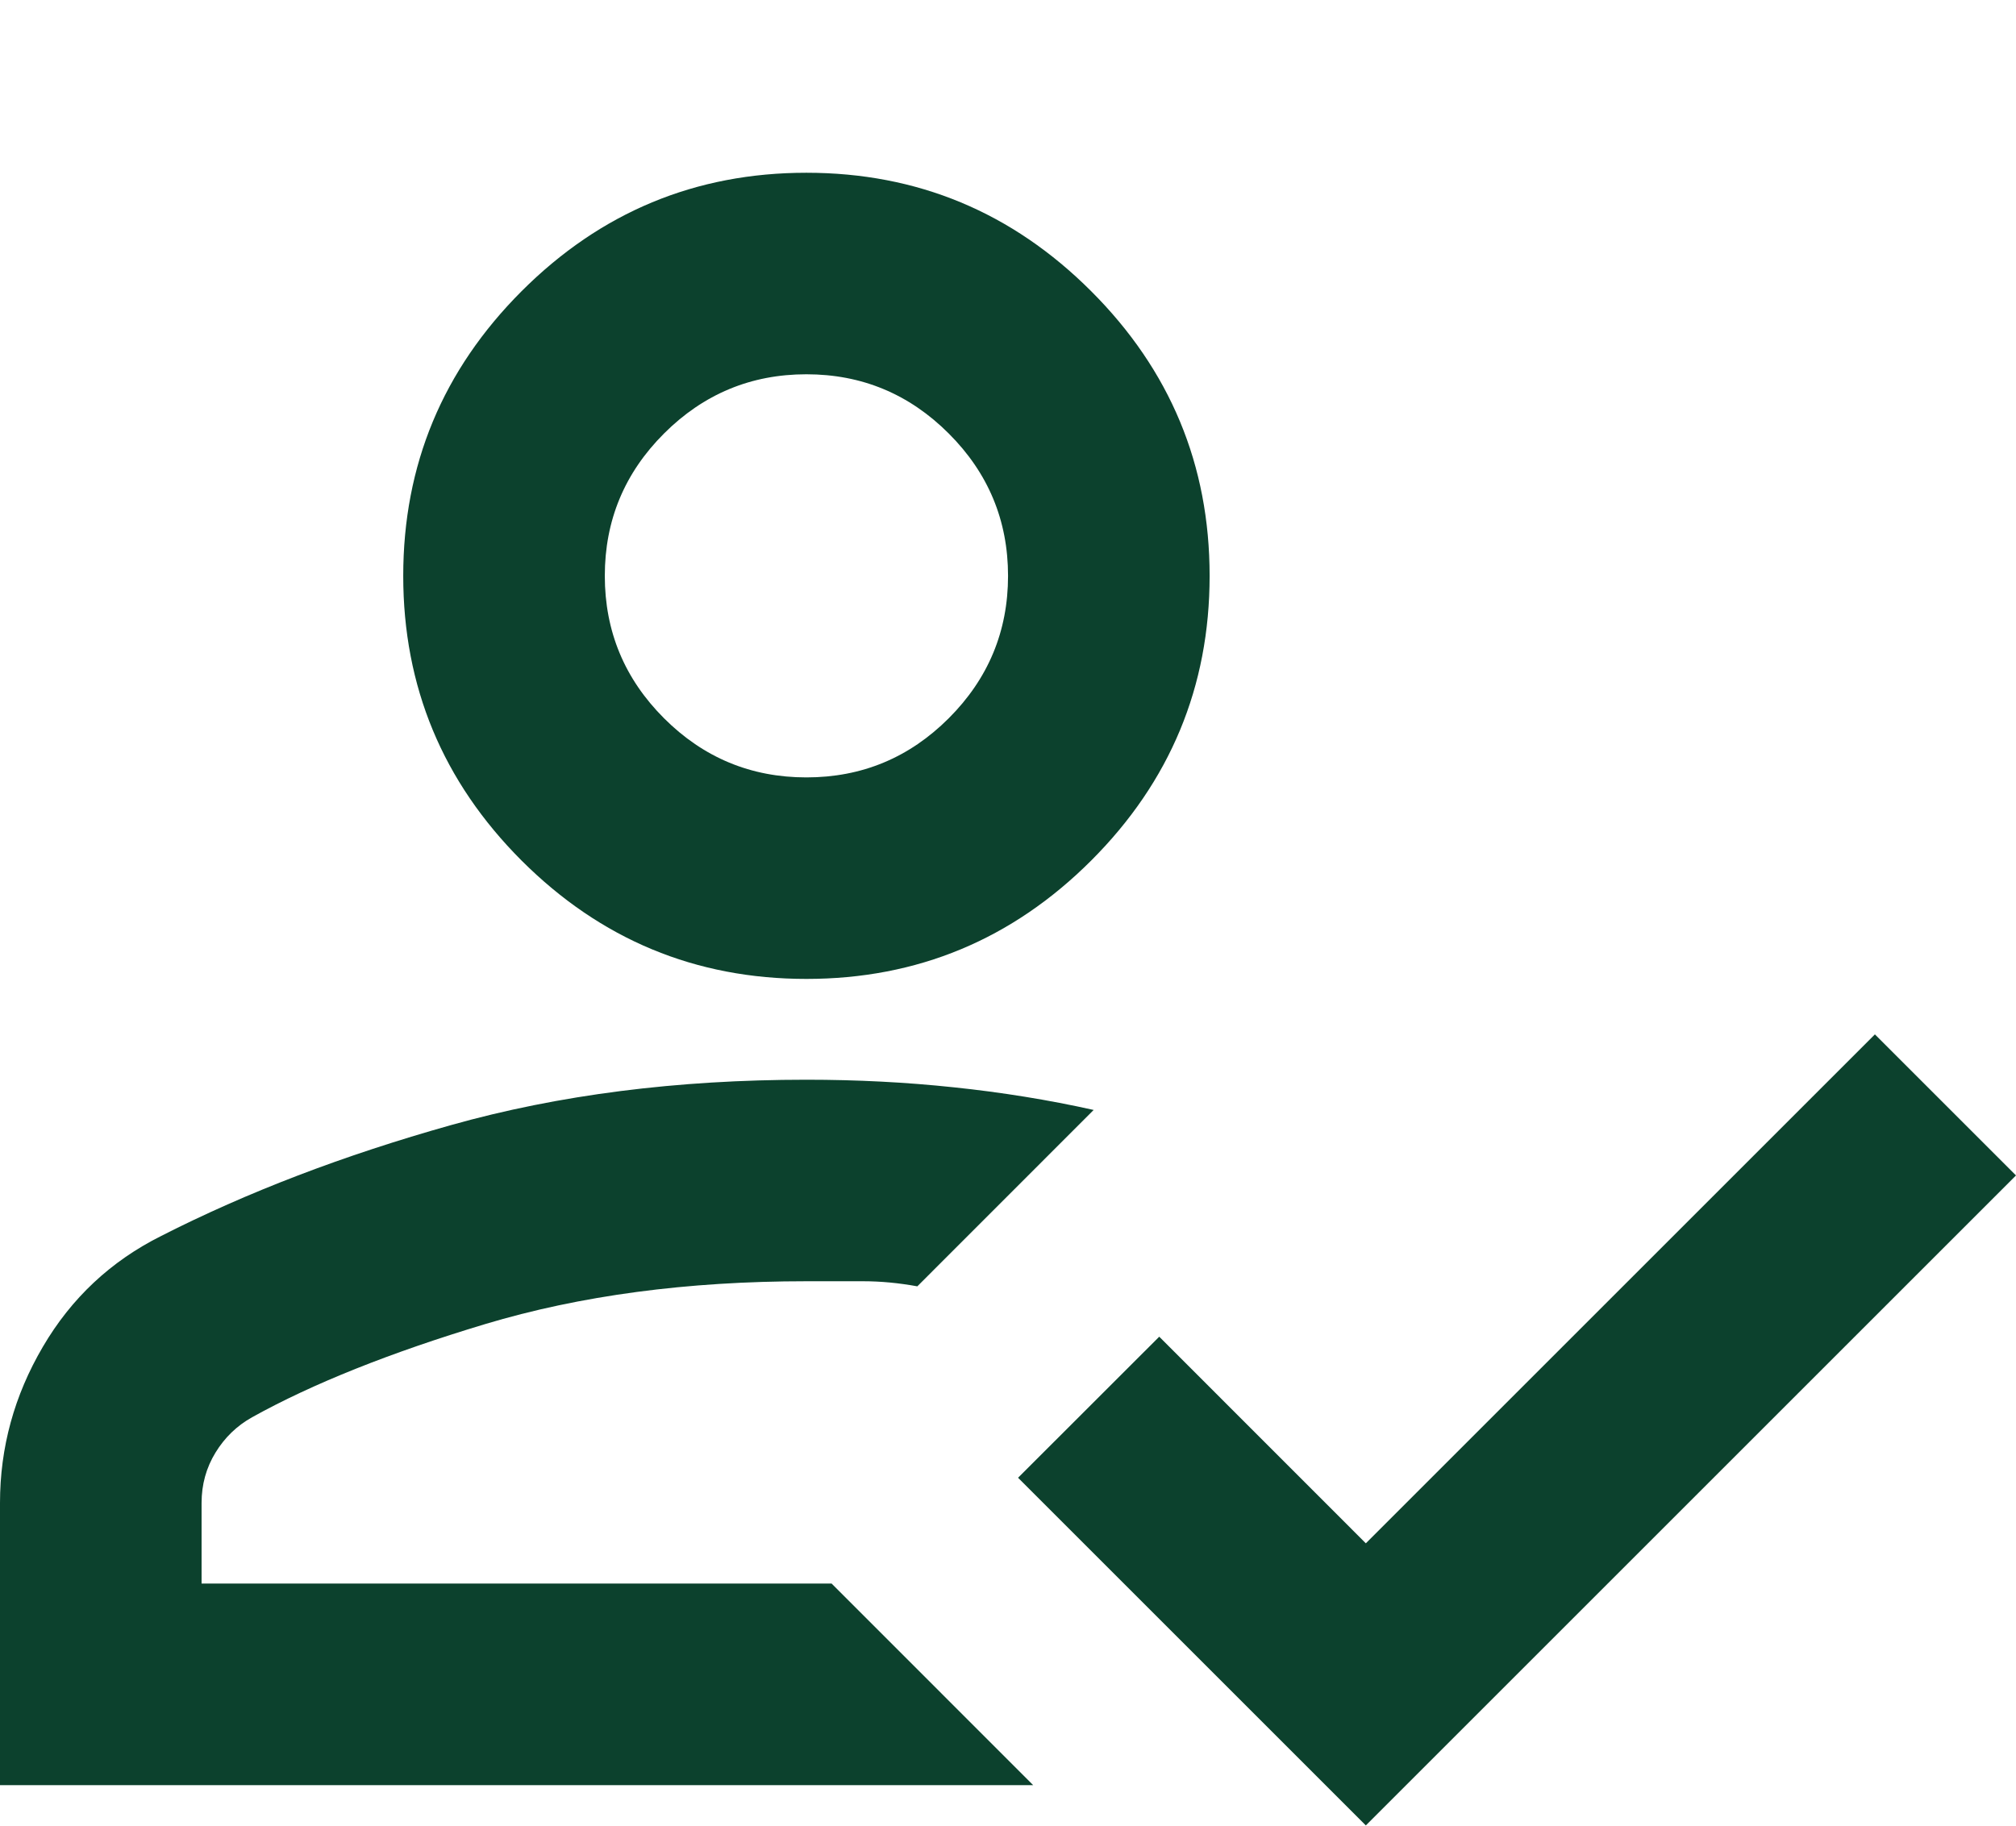
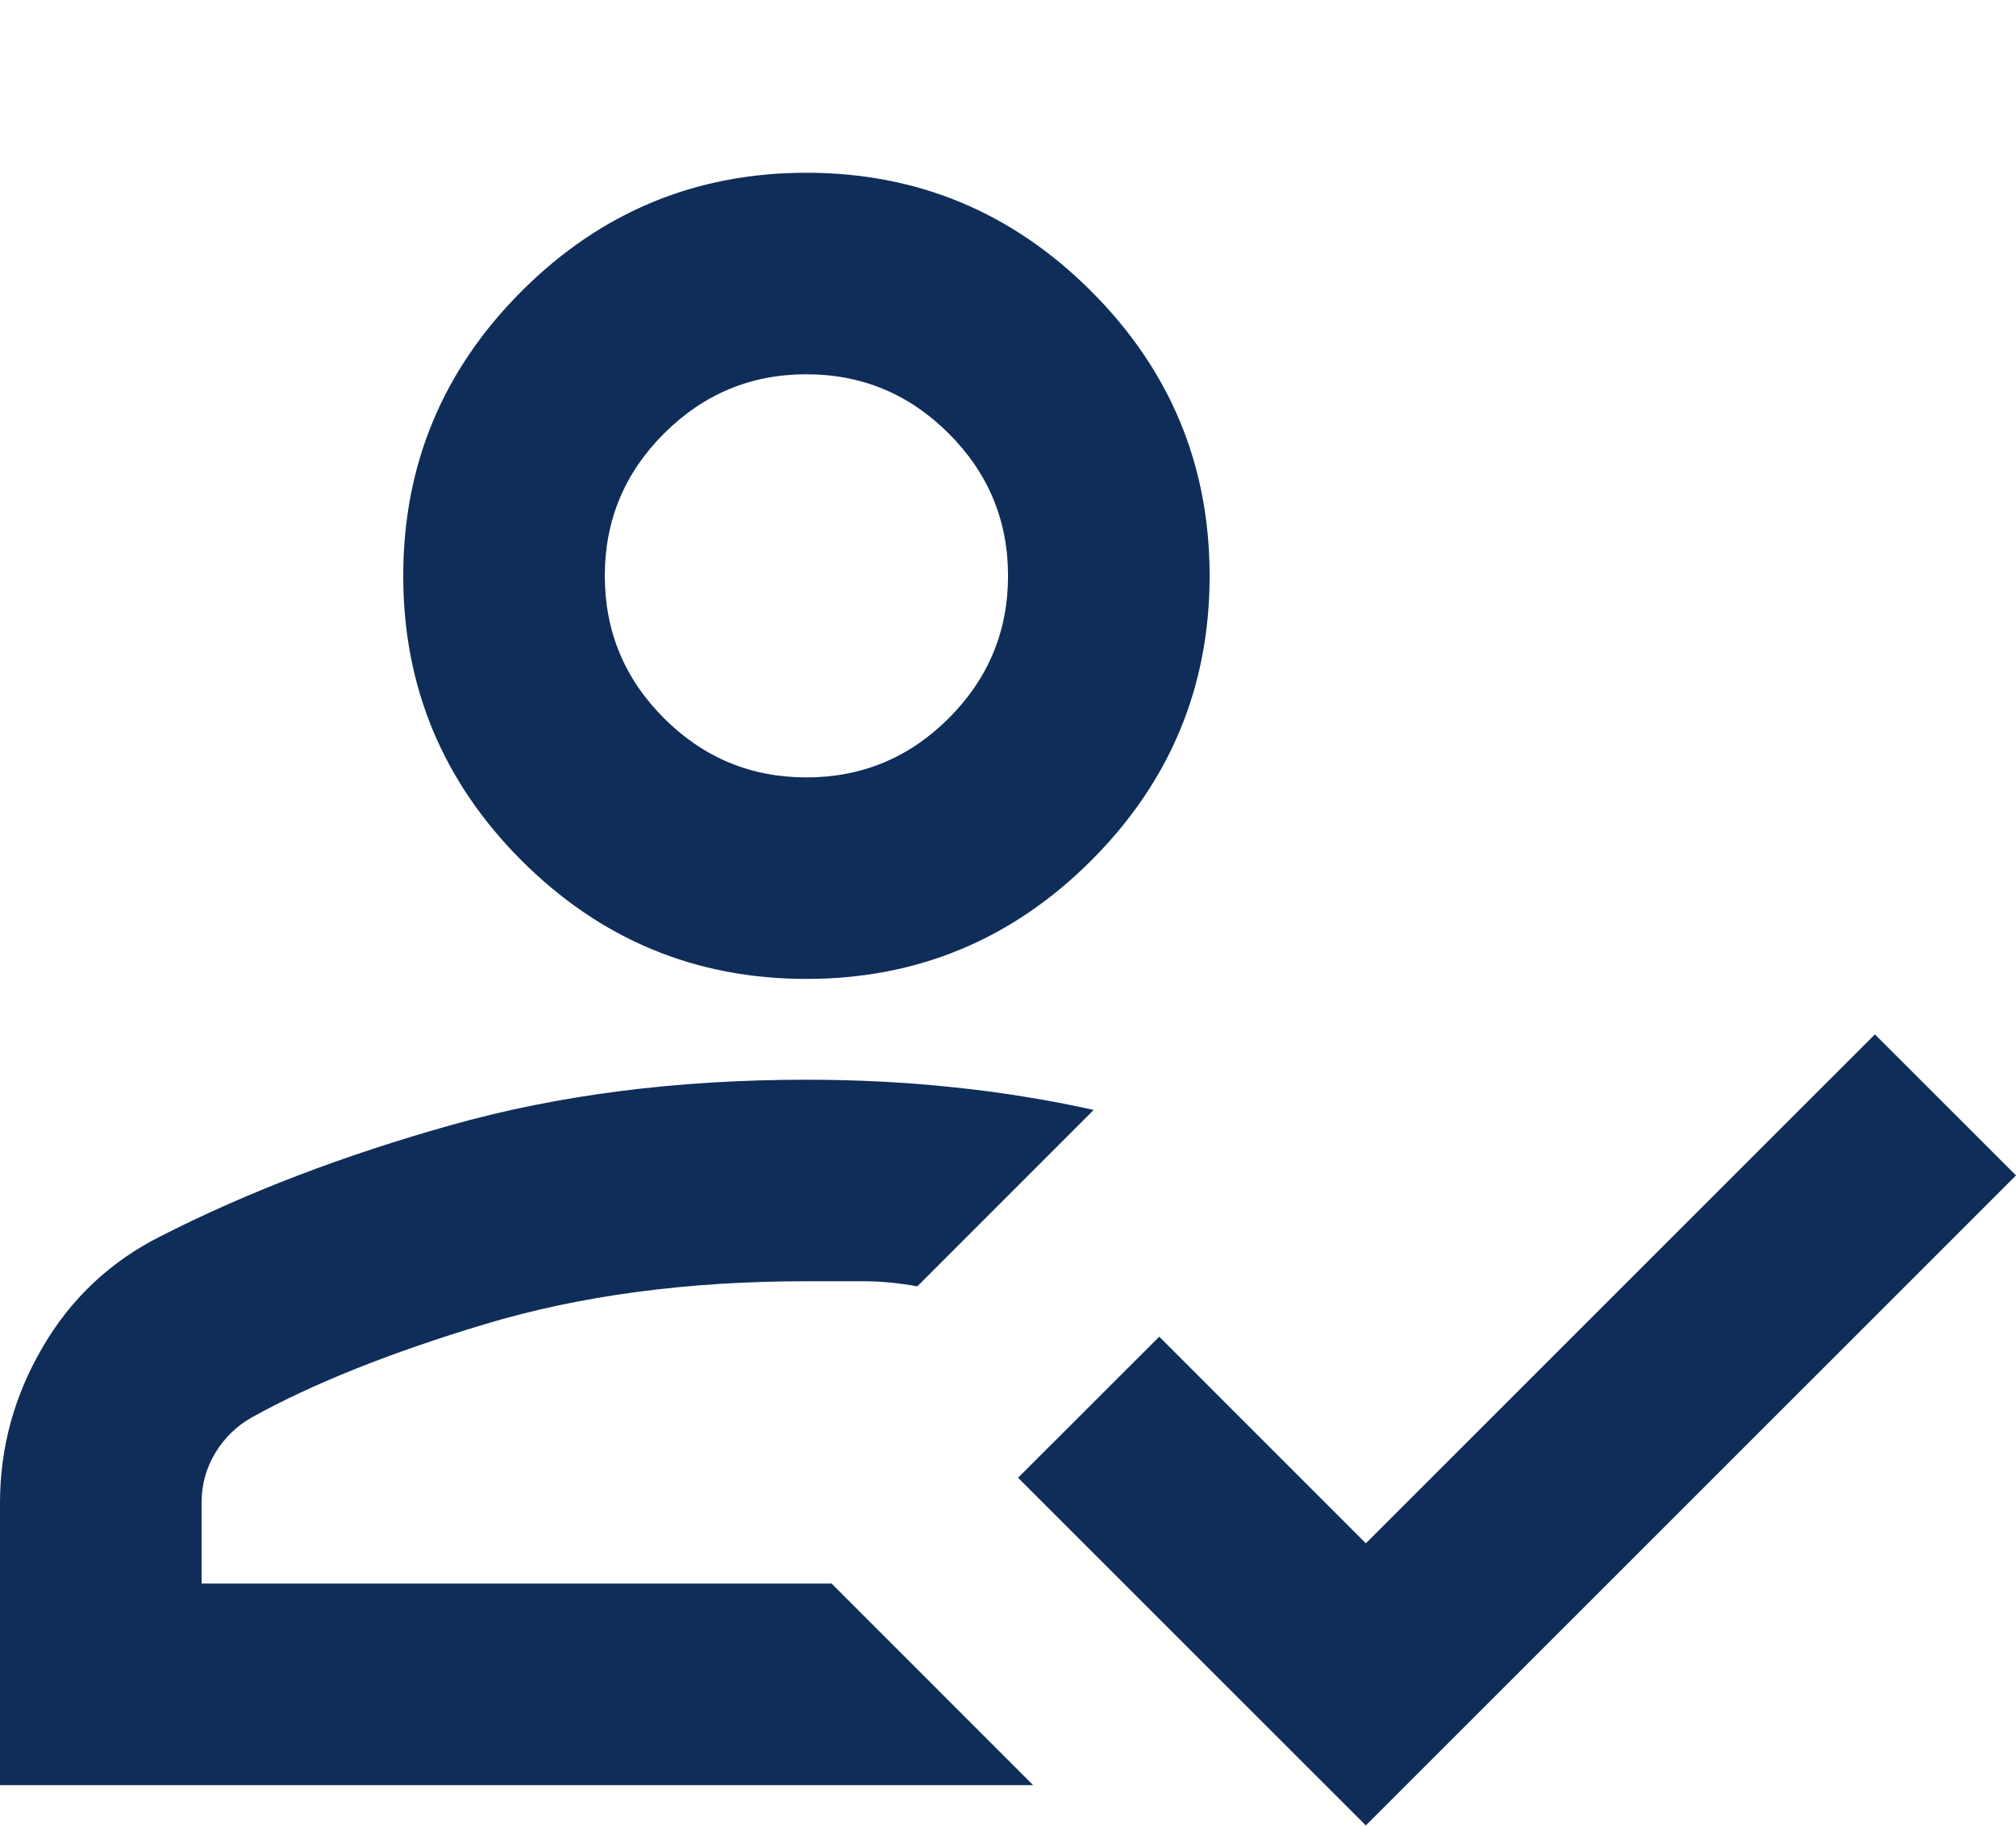
<svg xmlns="http://www.w3.org/2000/svg" preserveAspectRatio="none" overflow="visible" style="display: block;" width="23.333" height="21.133" viewBox="0 0 23.333 21.133" fill="none">
  <g id="Margin">
-     <path id="Icon" d="M0 20.667V17.4C0 16.758 0.165 16.156 0.496 15.592C0.826 15.028 1.283 14.6 1.867 14.308C2.858 13.803 3.976 13.375 5.221 13.025C6.465 12.675 7.836 12.5 9.333 12.5C9.917 12.5 10.485 12.529 11.04 12.588C11.594 12.646 12.133 12.733 12.658 12.85L10.617 14.892C10.403 14.853 10.194 14.833 9.99 14.833C9.785 14.833 9.567 14.833 9.333 14.833C7.953 14.833 6.713 14.999 5.615 15.329C4.516 15.66 3.617 16.019 2.917 16.408C2.742 16.506 2.601 16.642 2.494 16.817C2.387 16.992 2.333 17.186 2.333 17.4V18.333H9.625L11.958 20.667H0V20.667M15.808 21.133L11.783 17.108L13.417 15.475L15.808 17.867L21.7 11.975L23.333 13.608L15.808 21.133V21.133M9.333 11.333C8.05 11.333 6.951 10.876 6.037 9.963C5.124 9.049 4.667 7.95 4.667 6.667C4.667 5.383 5.124 4.285 6.037 3.371C6.951 2.457 8.05 2 9.333 2C10.617 2 11.715 2.457 12.629 3.371C13.543 4.285 14 5.383 14 6.667C14 7.95 13.543 9.049 12.629 9.963C11.715 10.876 10.617 11.333 9.333 11.333V11.333M9.625 18.333V18.333V18.333V18.333V18.333V18.333V18.333V18.333V18.333V18.333V18.333V18.333M9.333 9C9.975 9 10.524 8.772 10.981 8.315C11.438 7.858 11.667 7.308 11.667 6.667C11.667 6.025 11.438 5.476 10.981 5.019C10.524 4.562 9.975 4.333 9.333 4.333C8.692 4.333 8.142 4.562 7.685 5.019C7.228 5.476 7 6.025 7 6.667C7 7.308 7.228 7.858 7.685 8.315C8.142 8.772 8.692 9 9.333 9V9M9.333 6.667V6.667V6.667V6.667V6.667V6.667V6.667V6.667V6.667V6.667" fill="#0C412D" />
+     <path id="Icon" d="M0 20.667V17.4C0 16.758 0.165 16.156 0.496 15.592C0.826 15.028 1.283 14.6 1.867 14.308C2.858 13.803 3.976 13.375 5.221 13.025C6.465 12.675 7.836 12.5 9.333 12.5C9.917 12.5 10.485 12.529 11.04 12.588C11.594 12.646 12.133 12.733 12.658 12.85L10.617 14.892C10.403 14.853 10.194 14.833 9.99 14.833C9.785 14.833 9.567 14.833 9.333 14.833C7.953 14.833 6.713 14.999 5.615 15.329C4.516 15.66 3.617 16.019 2.917 16.408C2.742 16.506 2.601 16.642 2.494 16.817C2.387 16.992 2.333 17.186 2.333 17.4V18.333H9.625L11.958 20.667H0V20.667M15.808 21.133L11.783 17.108L13.417 15.475L15.808 17.867L21.7 11.975L23.333 13.608L15.808 21.133V21.133M9.333 11.333C8.05 11.333 6.951 10.876 6.037 9.963C5.124 9.049 4.667 7.95 4.667 6.667C4.667 5.383 5.124 4.285 6.037 3.371C6.951 2.457 8.05 2 9.333 2C10.617 2 11.715 2.457 12.629 3.371C13.543 4.285 14 5.383 14 6.667C14 7.95 13.543 9.049 12.629 9.963C11.715 10.876 10.617 11.333 9.333 11.333V11.333M9.625 18.333V18.333V18.333V18.333V18.333V18.333V18.333V18.333V18.333V18.333V18.333V18.333M9.333 9C9.975 9 10.524 8.772 10.981 8.315C11.438 7.858 11.667 7.308 11.667 6.667C11.667 6.025 11.438 5.476 10.981 5.019C10.524 4.562 9.975 4.333 9.333 4.333C8.692 4.333 8.142 4.562 7.685 5.019C7.228 5.476 7 6.025 7 6.667C7 7.308 7.228 7.858 7.685 8.315C8.142 8.772 8.692 9 9.333 9V9M9.333 6.667V6.667V6.667V6.667V6.667V6.667V6.667V6.667V6.667V6.667" fill="#0F2D59" />
  </g>
</svg>
